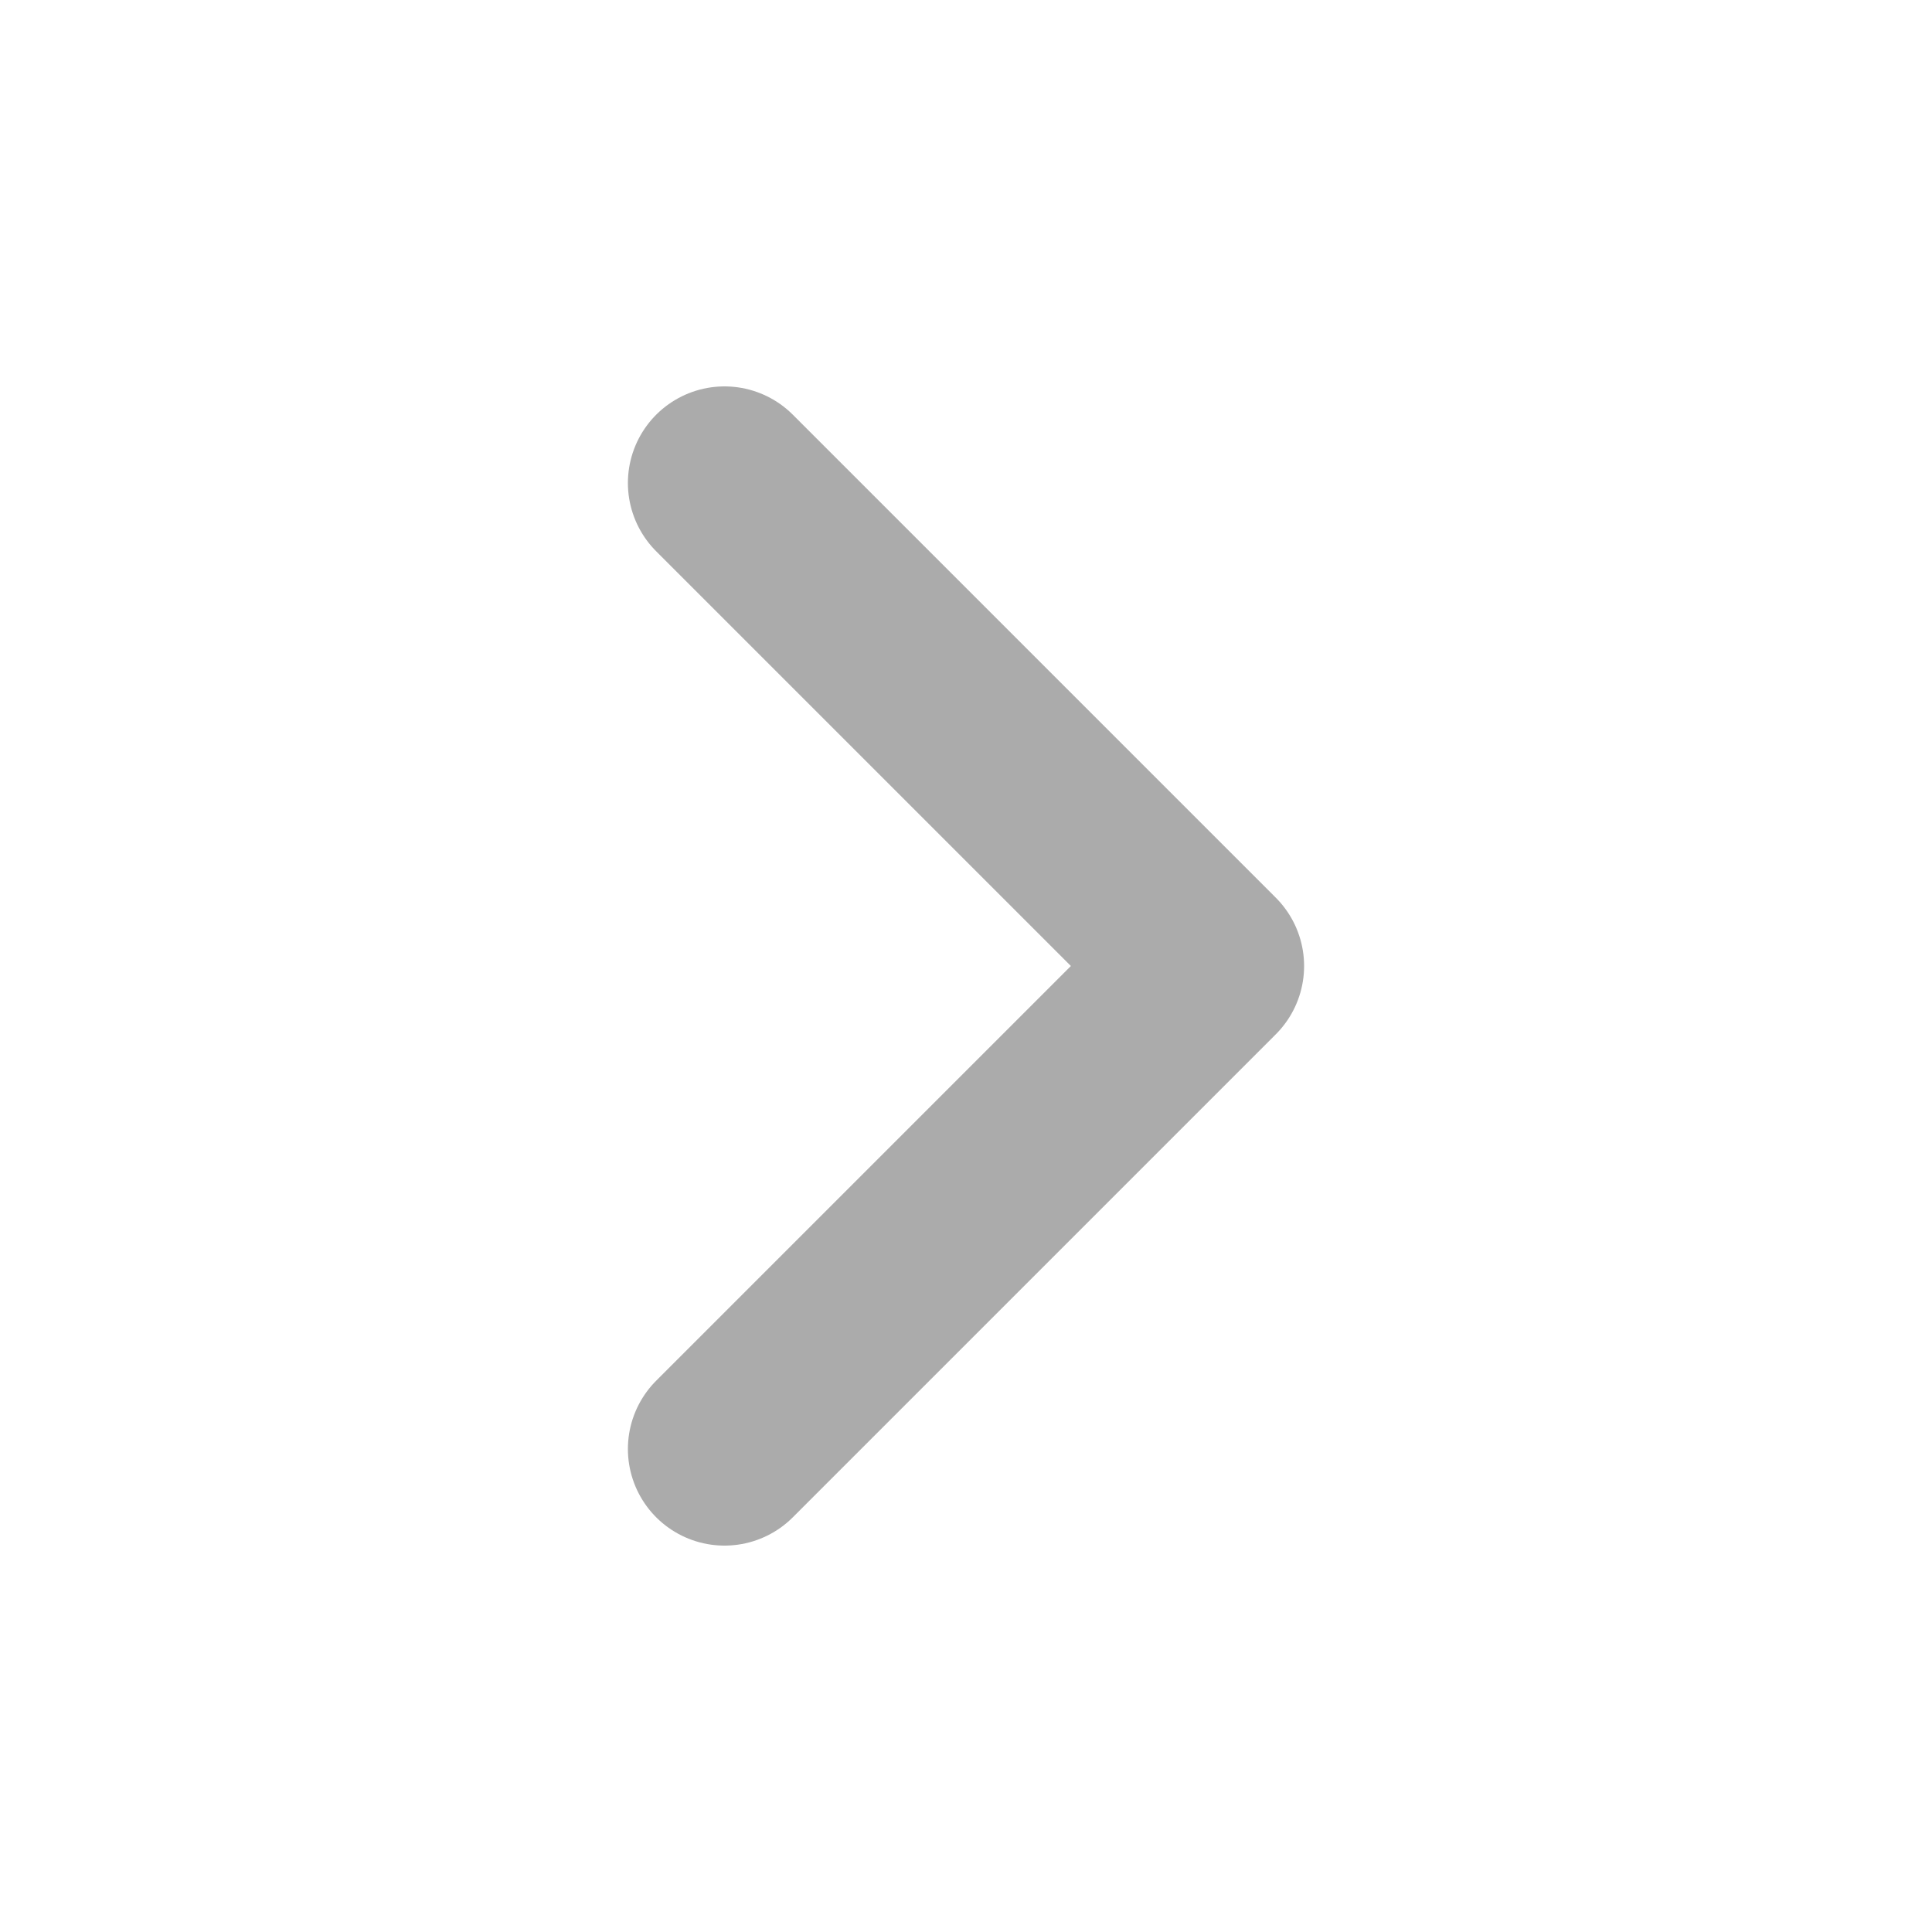
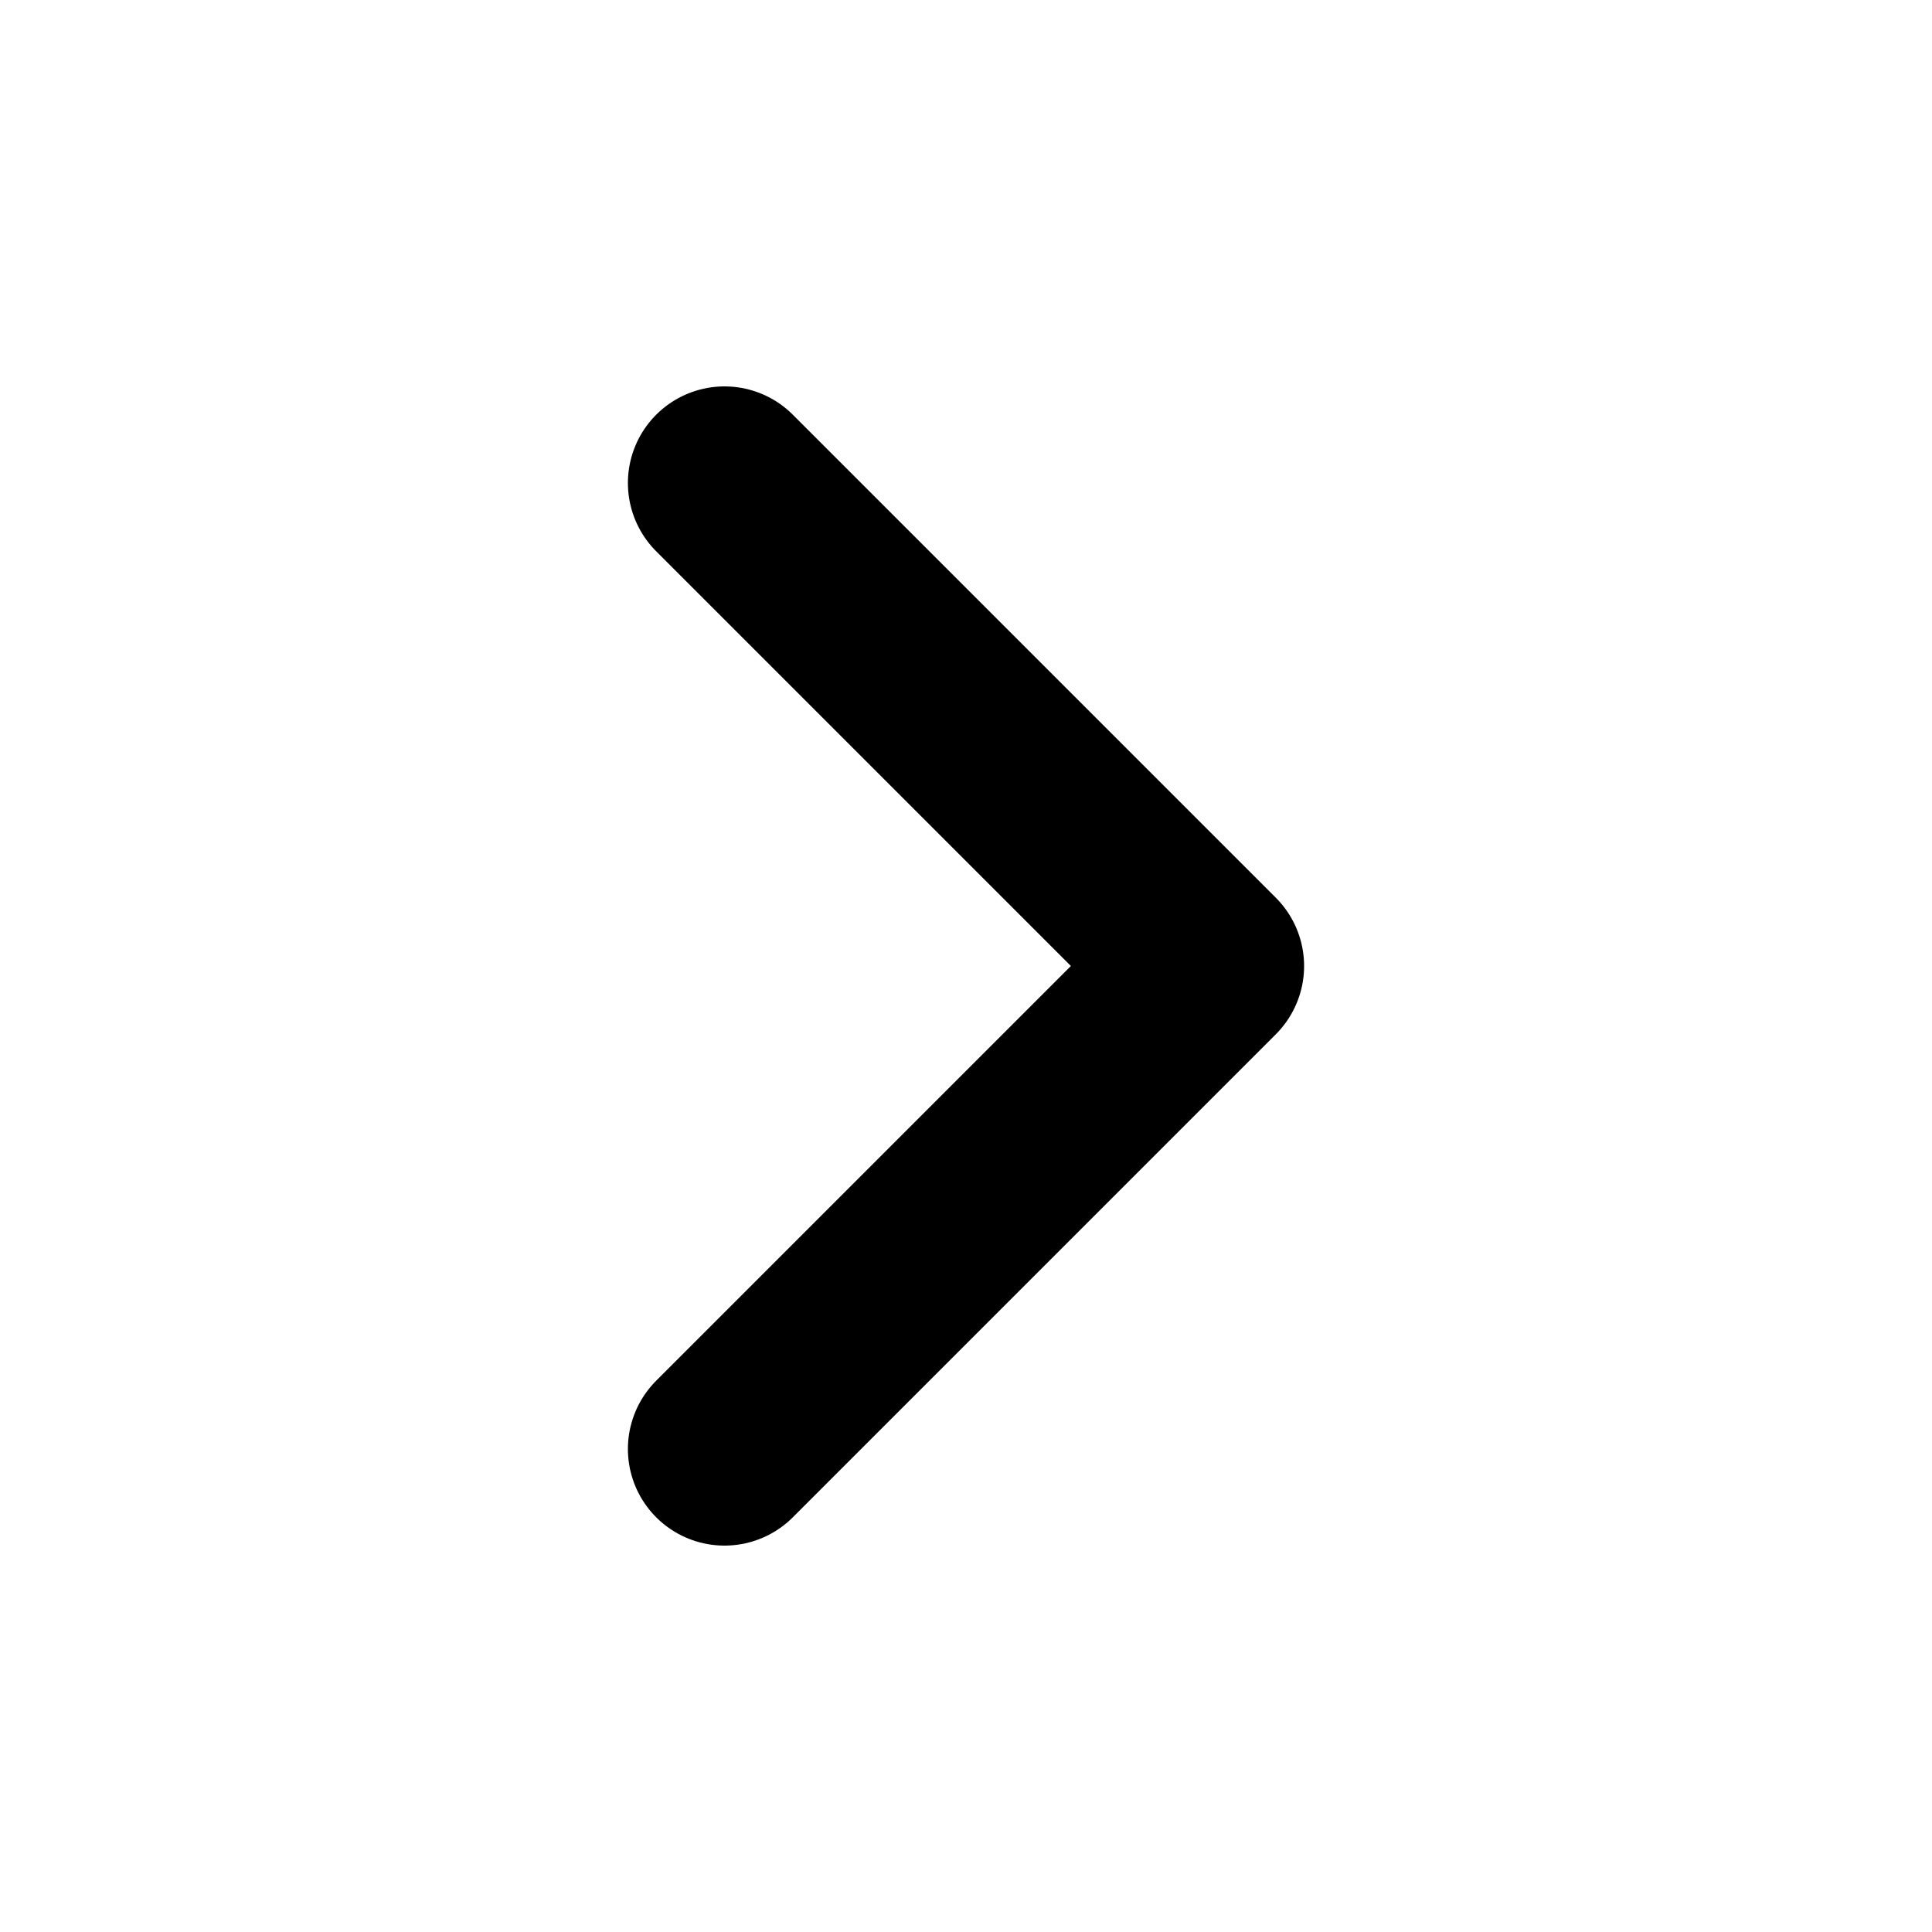
- <svg xmlns="http://www.w3.org/2000/svg" width="16" height="16" viewBox="0 0 16 16" fill="none">
-   <path d="M6 12L10 8L6 4" stroke="#ABABAB" stroke-width="1.6" stroke-linecap="round" stroke-linejoin="round" />
+ <svg xmlns="http://www.w3.org/2000/svg" width="currentWidth" height="currentHeight" viewBox="0 0 16 16" fill="none">
+   <path d="M6 12L10 8L6 4" stroke="currentColor" stroke-width="1.6" stroke-linecap="round" stroke-linejoin="round" />
</svg>
